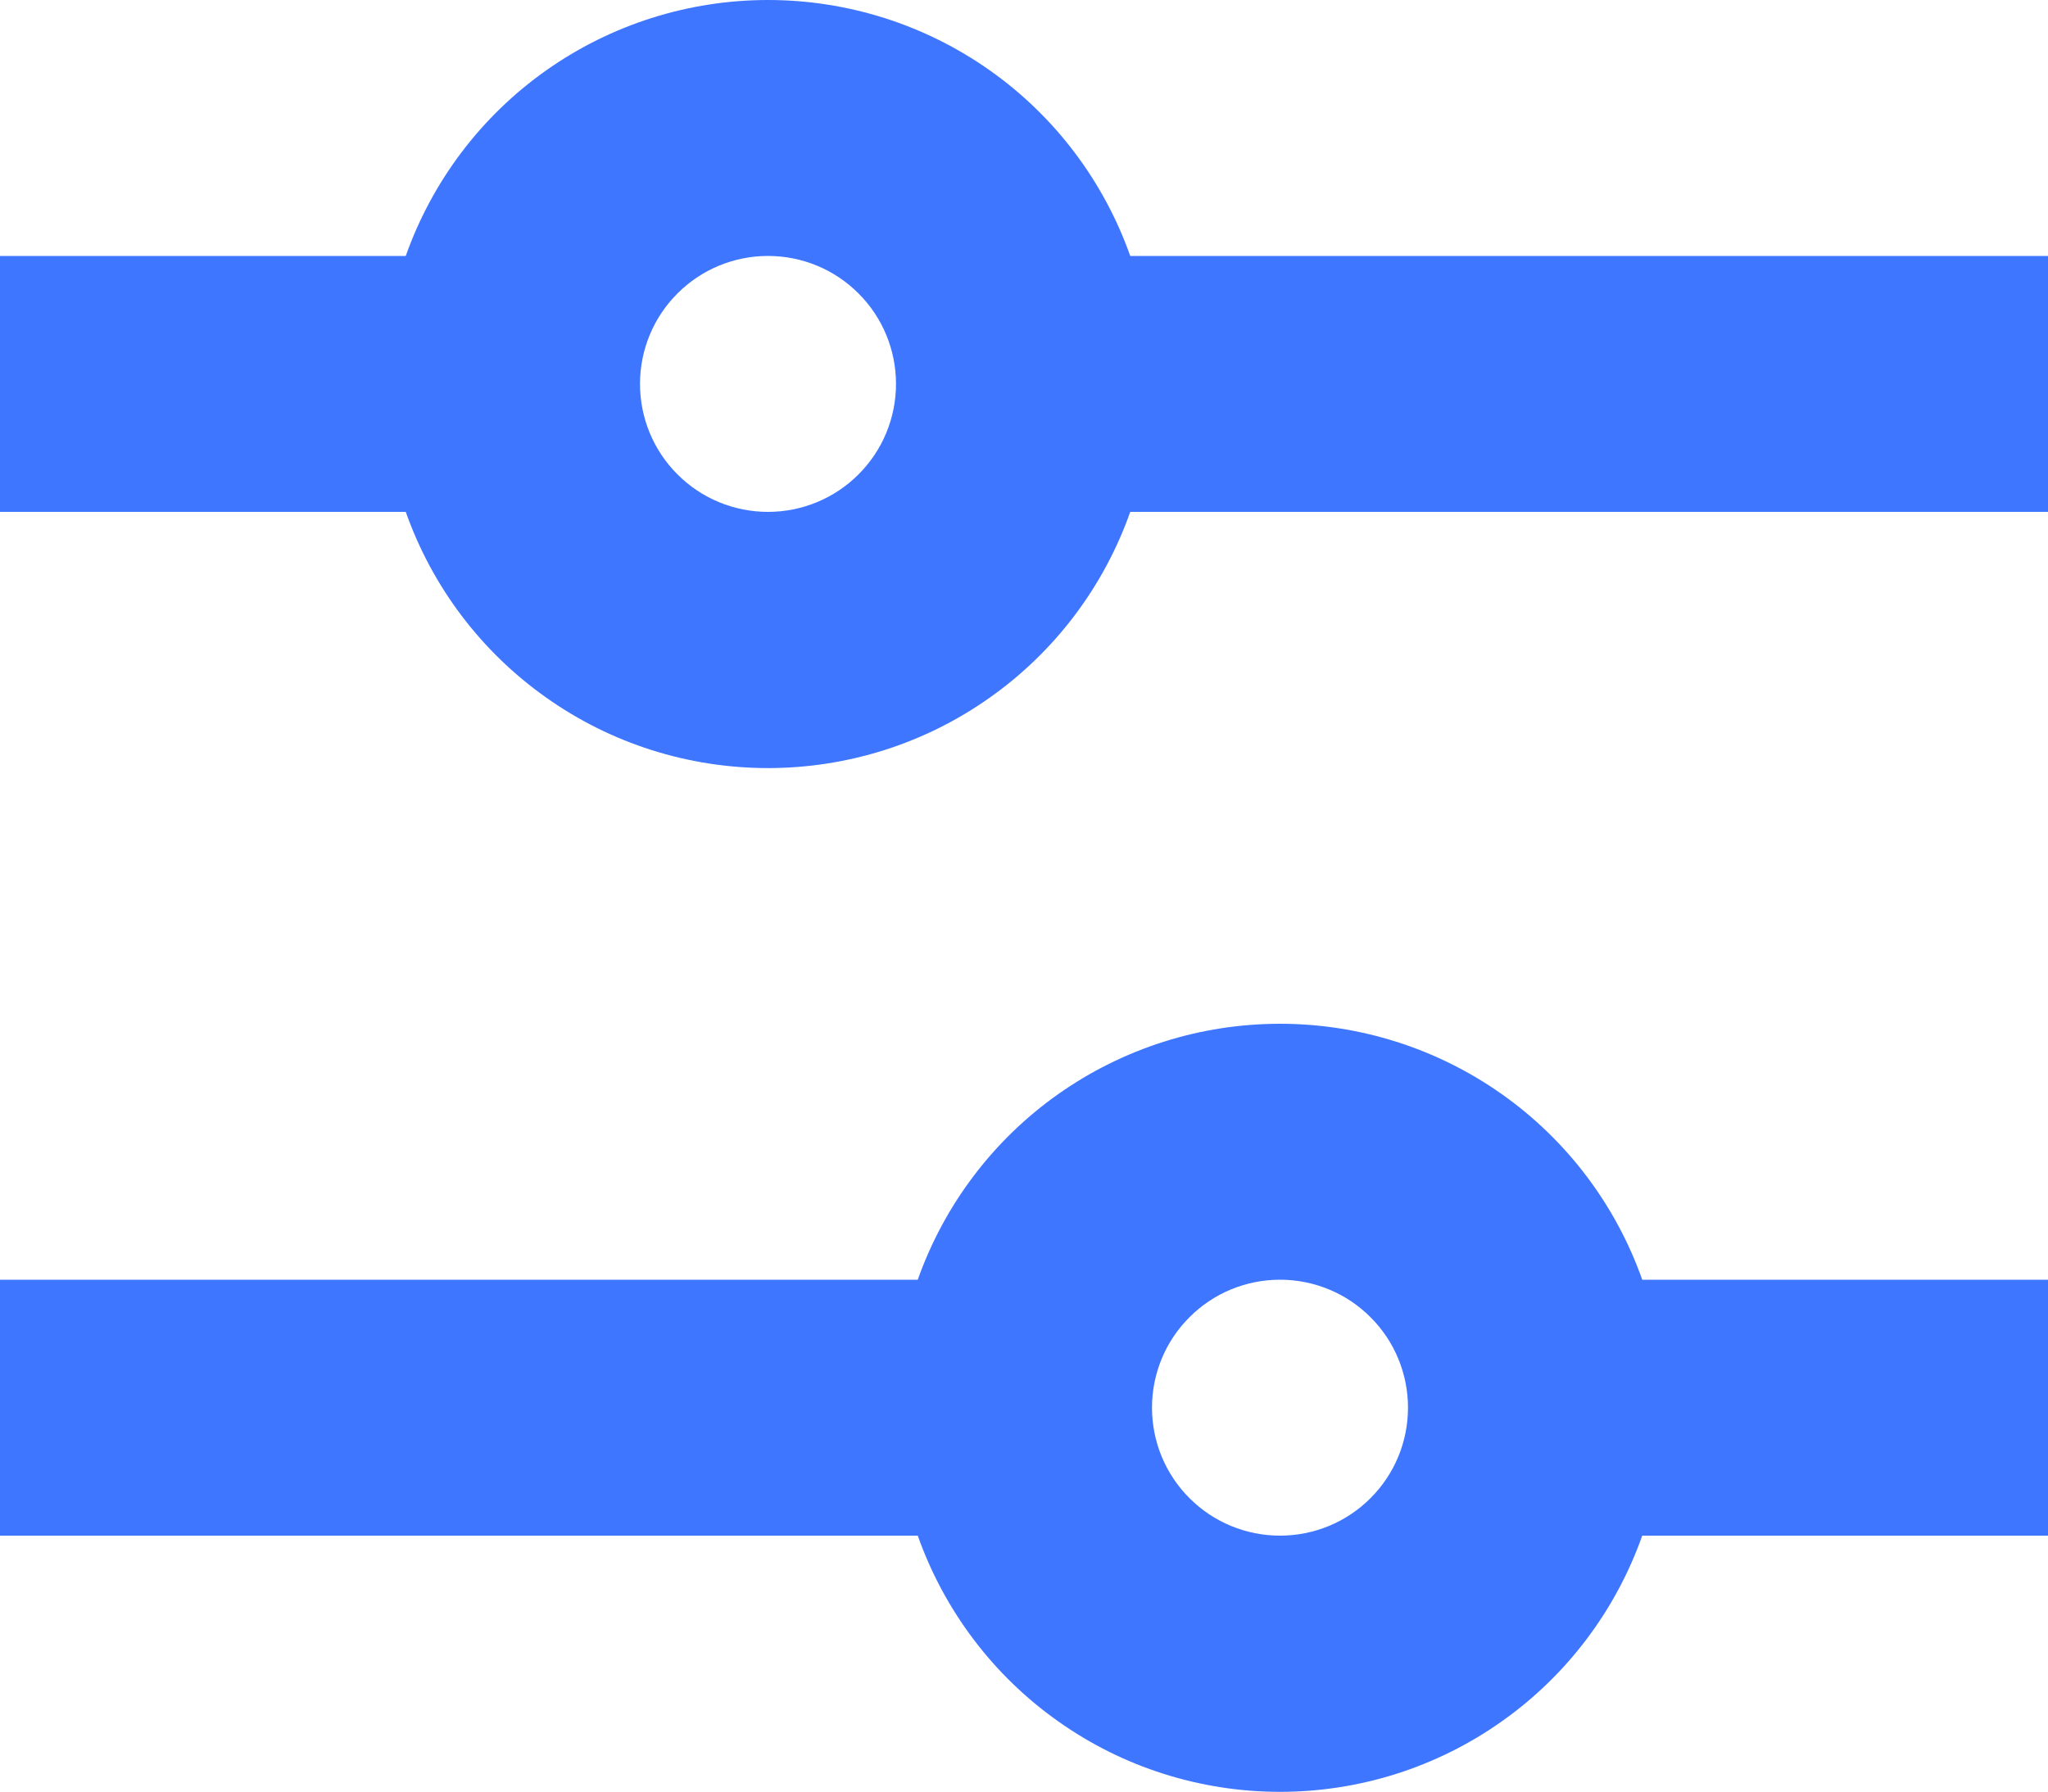
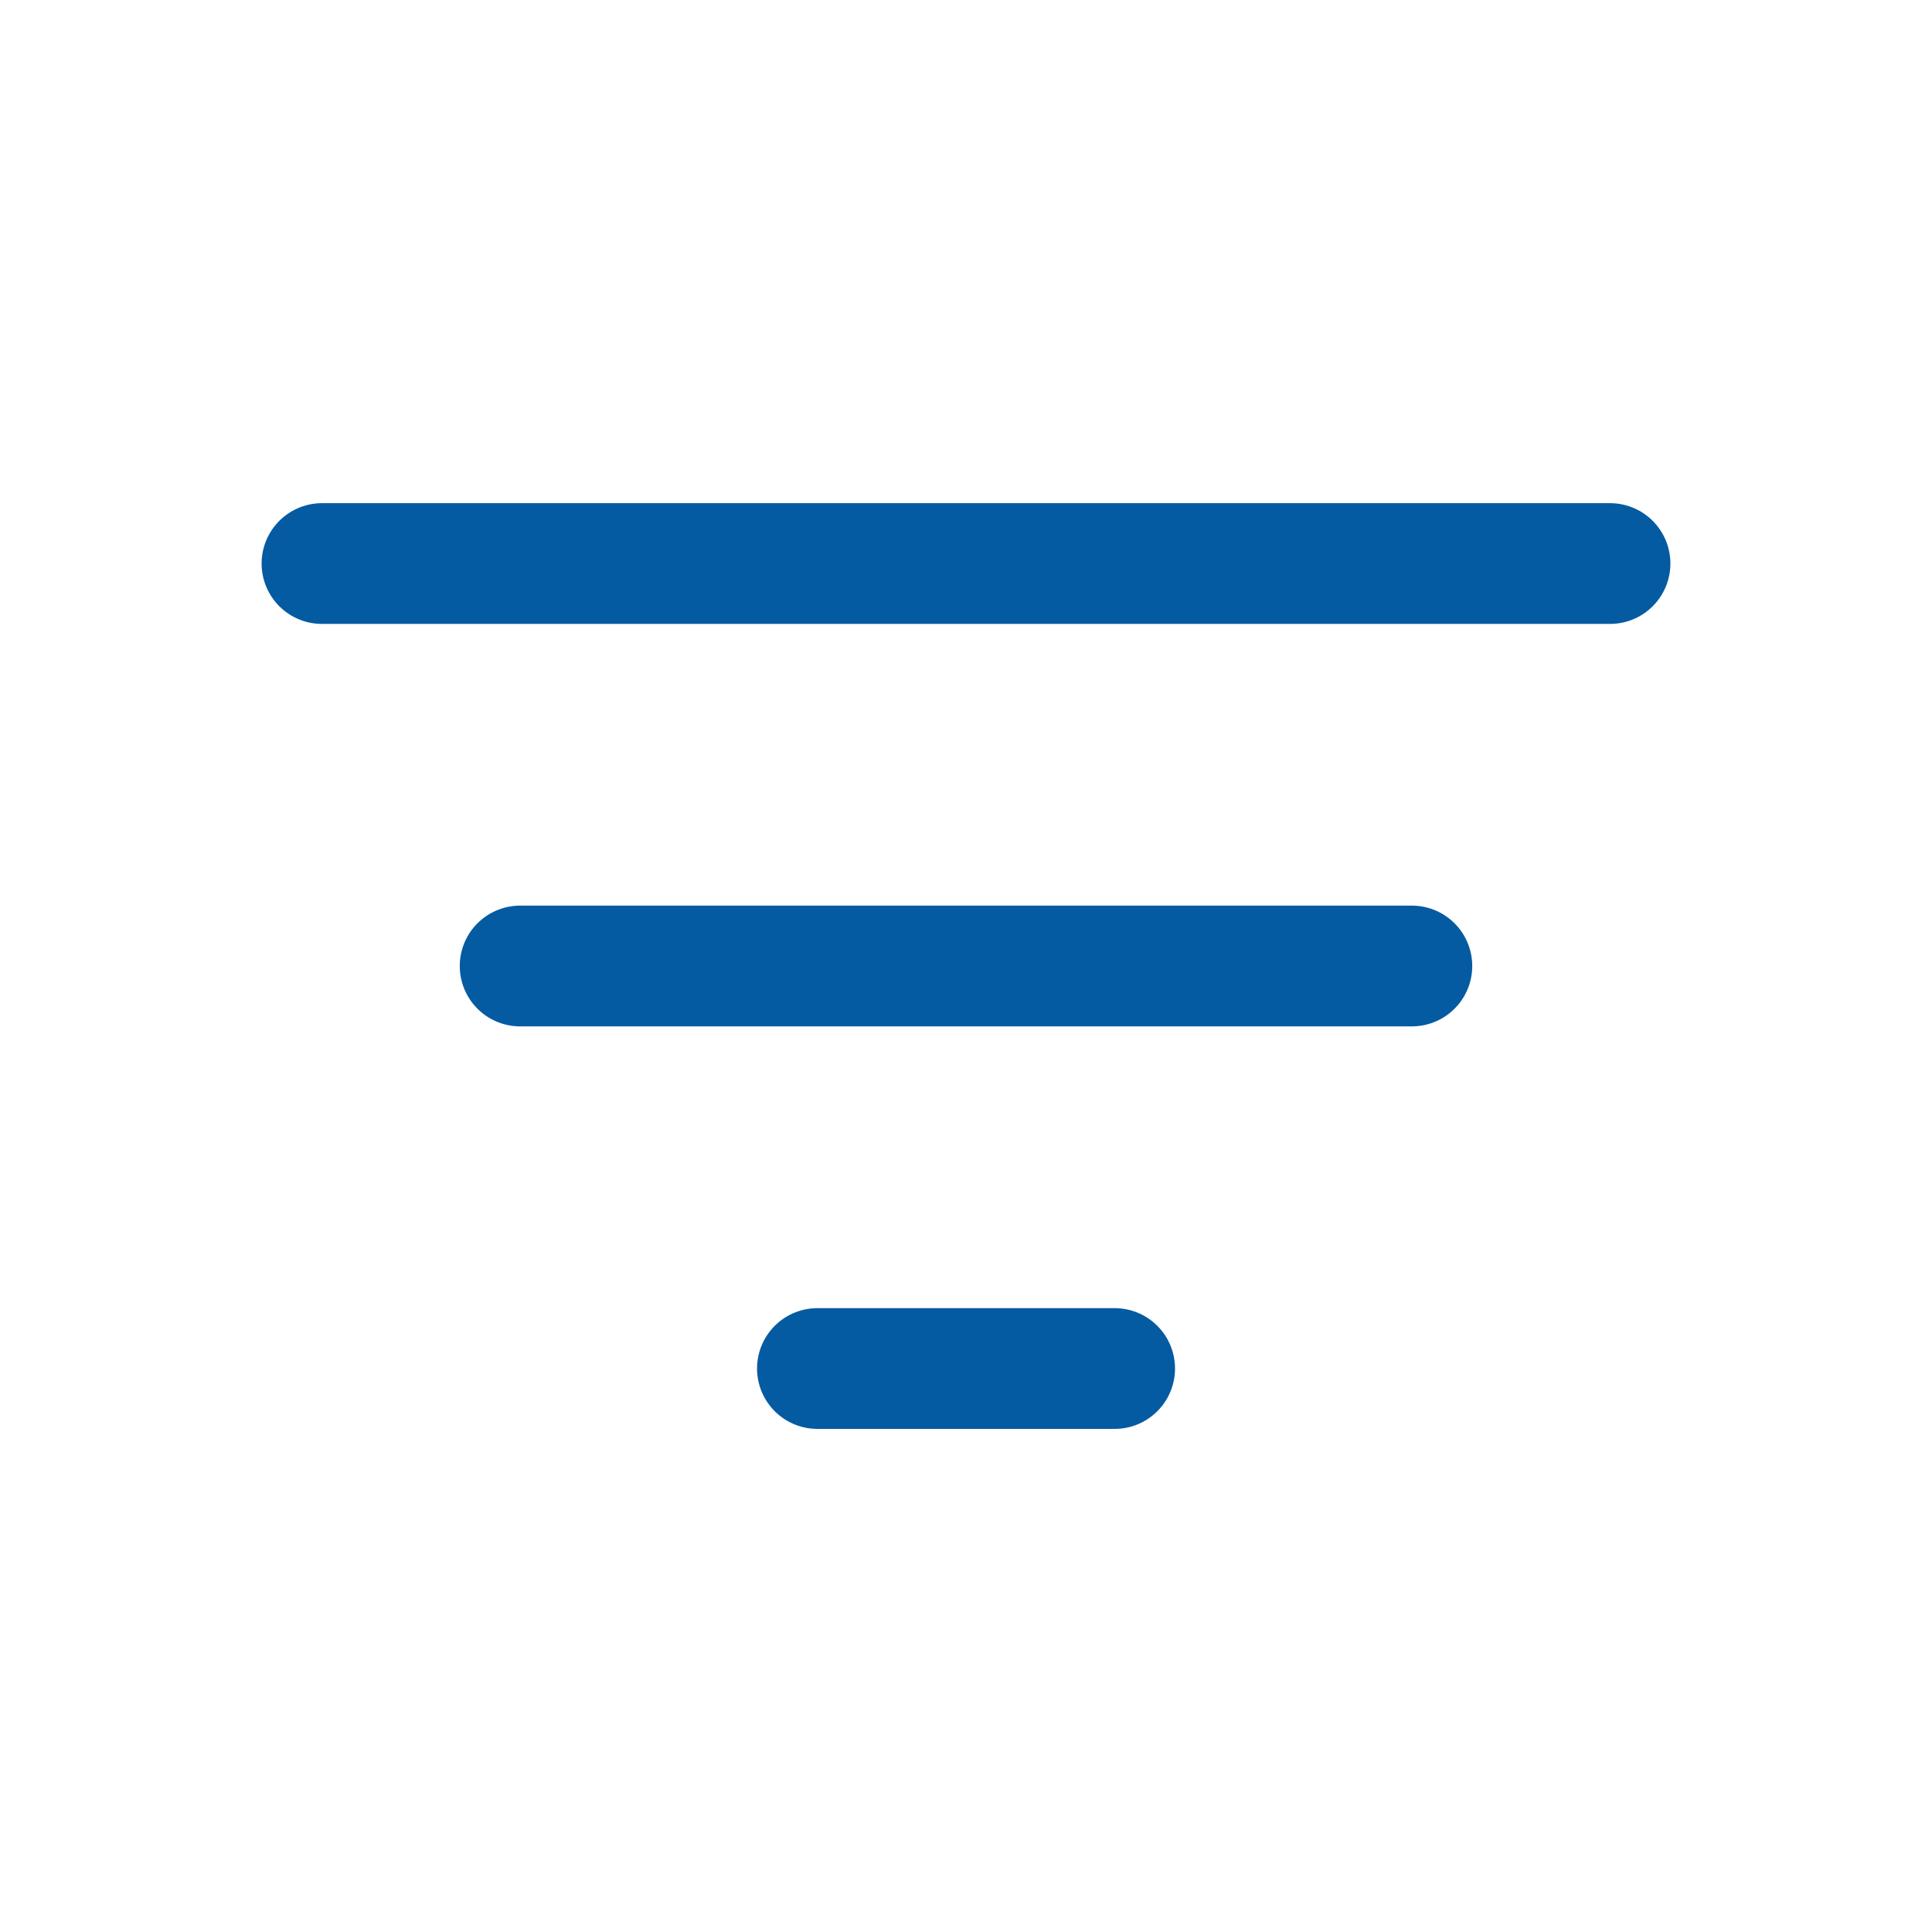
- <svg xmlns="http://www.w3.org/2000/svg" width="16" height="14" viewBox="0 0 16 14" fill="none">
-   <path d="M6 4.12473e-07C5.379 -0 4.774 0.192 4.267 0.55C3.76 0.908 3.377 1.415 3.17 2H0V4H3.17C3.377 4.586 3.76 5.093 4.267 5.451C4.773 5.81 5.379 6.002 6 6.002C6.621 6.002 7.227 5.81 7.733 5.451C8.24 5.093 8.623 4.586 8.83 4H16V2H8.83C8.623 1.415 8.24 0.908 7.733 0.55C7.226 0.192 6.621 -0 6 4.12473e-07ZM5 3C5 2.735 5.105 2.48 5.293 2.293C5.48 2.105 5.735 2 6 2C6.265 2 6.52 2.105 6.707 2.293C6.895 2.48 7 2.735 7 3C7 3.265 6.895 3.52 6.707 3.707C6.52 3.895 6.265 4 6 4C5.735 4 5.48 3.895 5.293 3.707C5.105 3.52 5 3.265 5 3ZM10 8C9.379 8 8.774 8.192 8.267 8.55C7.76 8.908 7.377 9.415 7.17 10H0V12H7.17C7.377 12.585 7.76 13.093 8.267 13.451C8.773 13.81 9.379 14.002 10 14.002C10.621 14.002 11.226 13.81 11.733 13.451C12.24 13.093 12.623 12.585 12.83 12H16V10H12.83C12.623 9.415 12.24 8.908 11.733 8.55C11.226 8.192 10.621 8 10 8ZM9 11C9 10.735 9.105 10.48 9.293 10.293C9.48 10.105 9.735 10 10 10C10.265 10 10.52 10.105 10.707 10.293C10.895 10.48 11 10.735 11 11C11 11.265 10.895 11.52 10.707 11.707C10.52 11.895 10.265 12 10 12C9.735 12 9.48 11.895 9.293 11.707C9.105 11.52 9 11.265 9 11Z" fill="#3F76FF" />
+ <svg xmlns="http://www.w3.org/2000/svg" width="32" height="32" viewBox="0 0 32 32" fill="none">
+   <path d="M8.615 16H23.385M5.333 9.334H26.667M13.539 22.667H18.462" stroke="#045BA2" stroke-width="2" stroke-linecap="round" stroke-linejoin="round" />
</svg>
